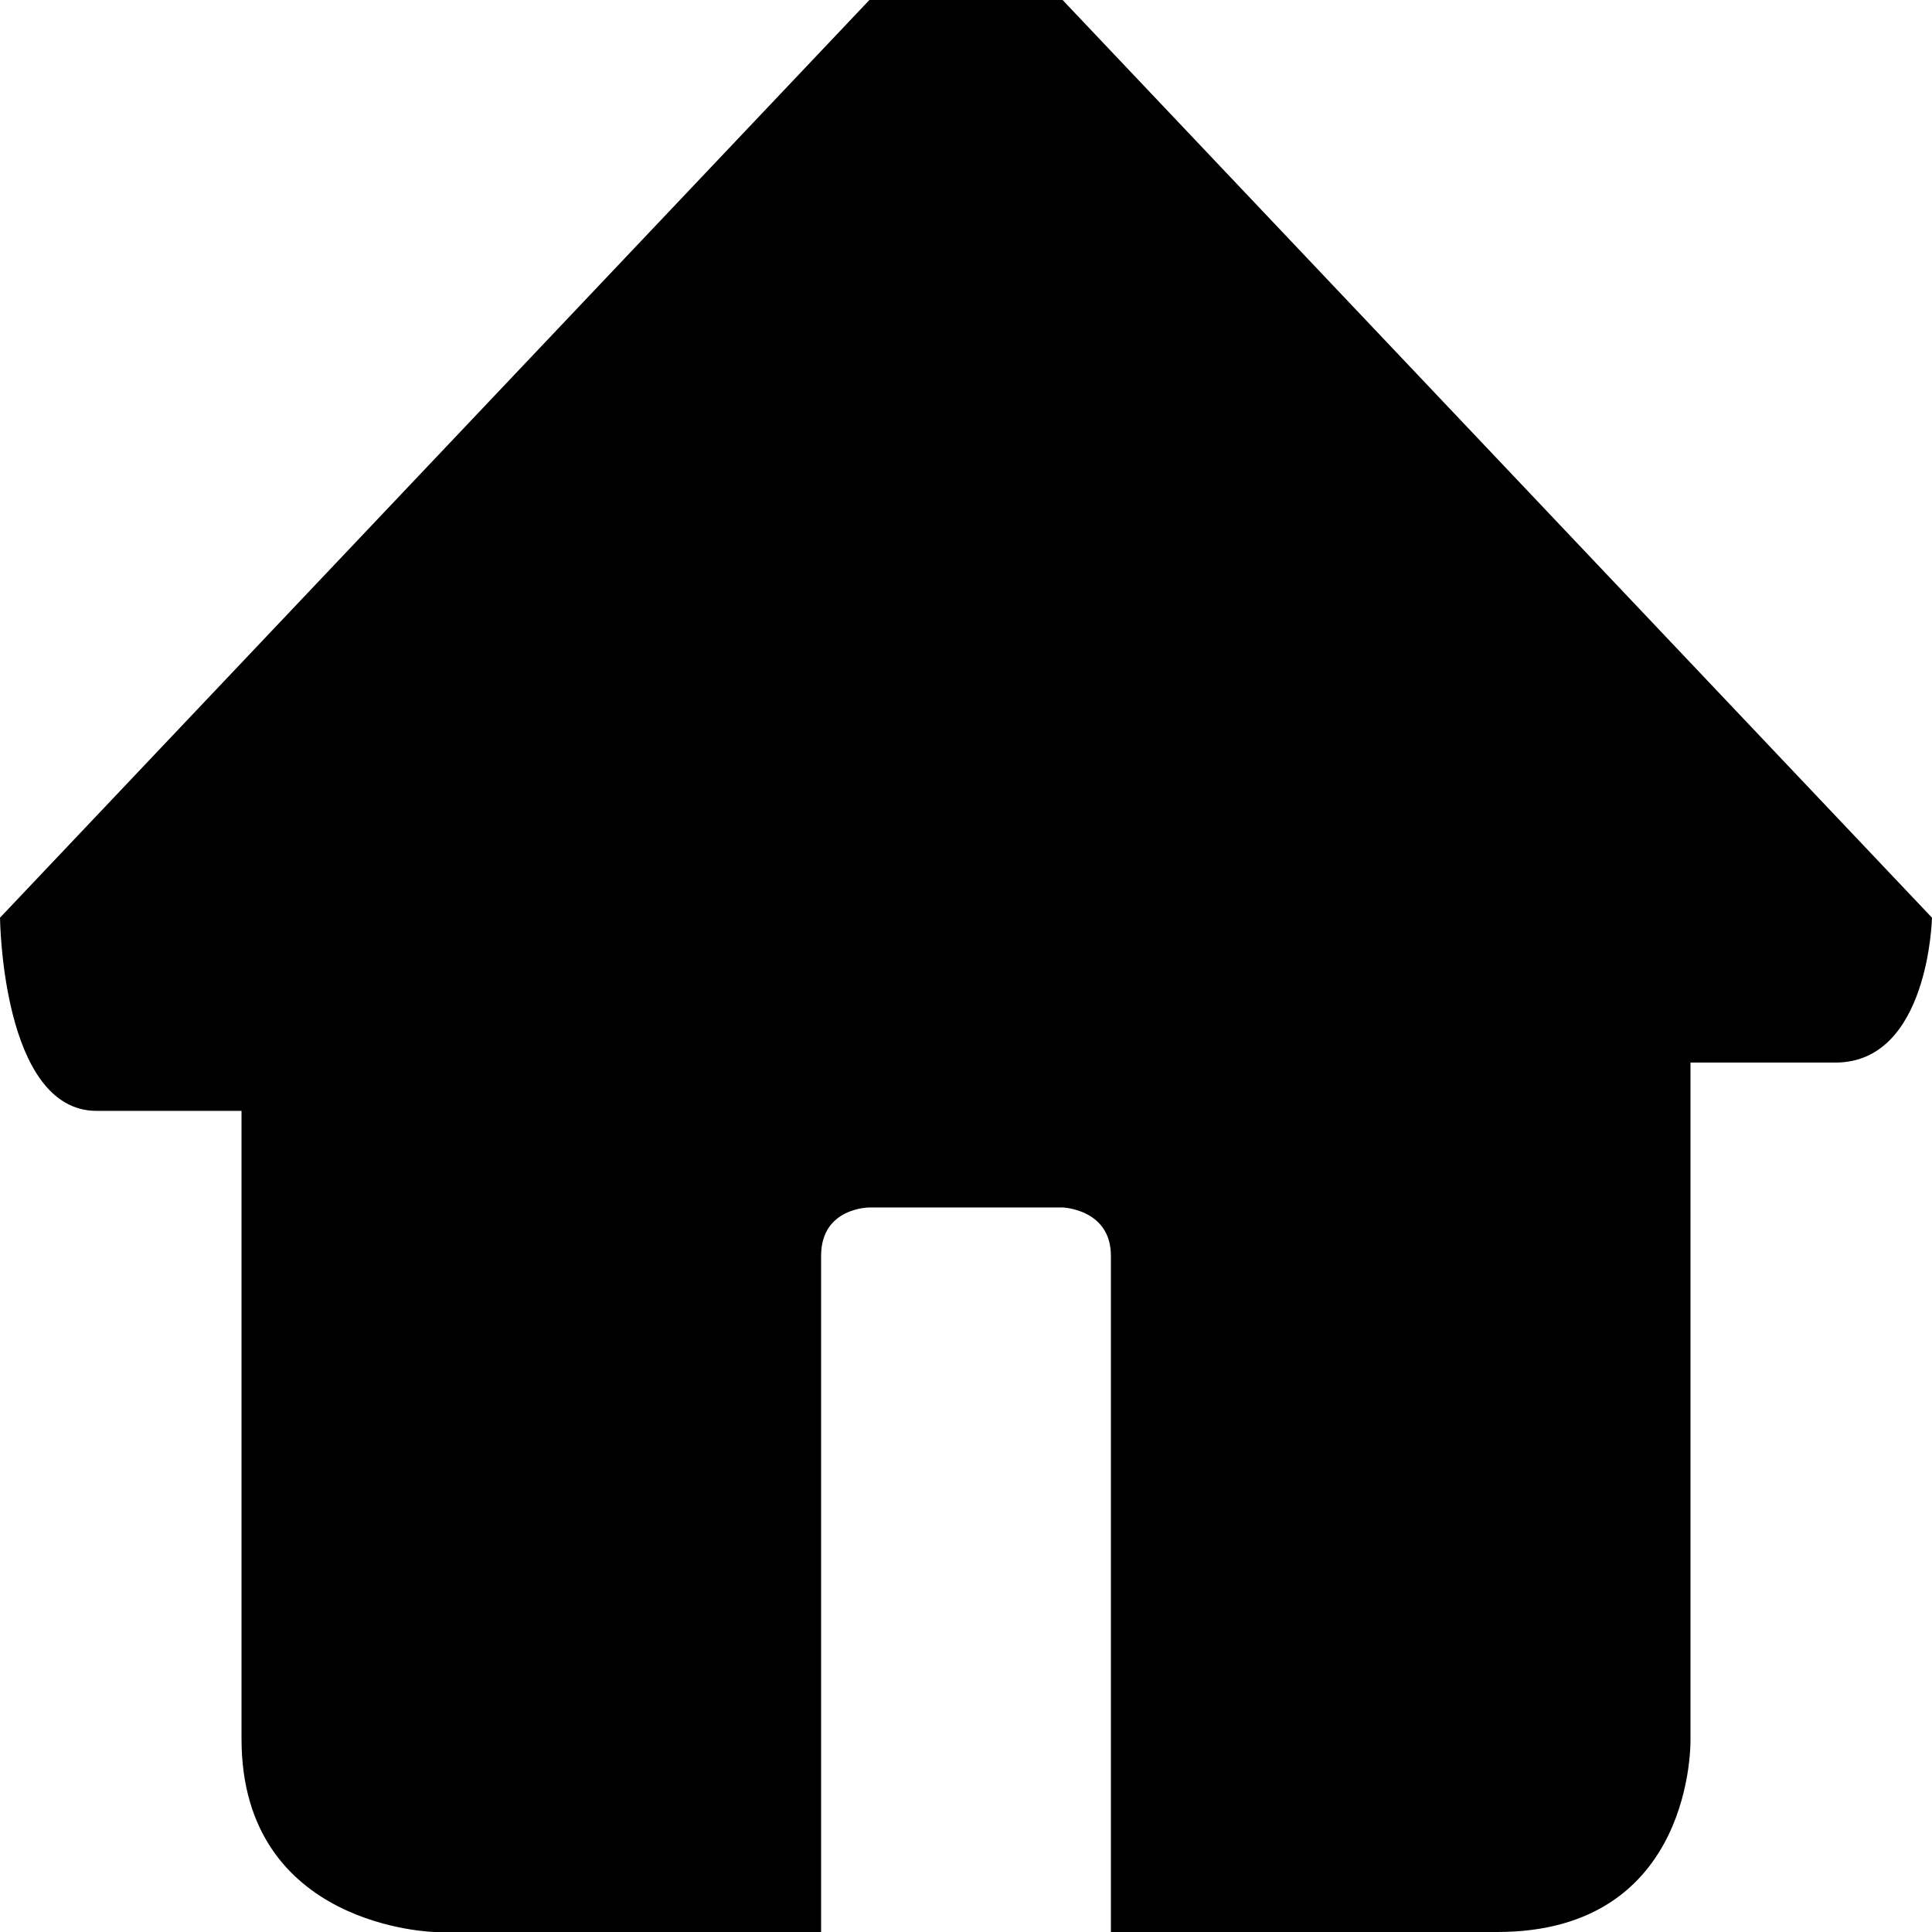
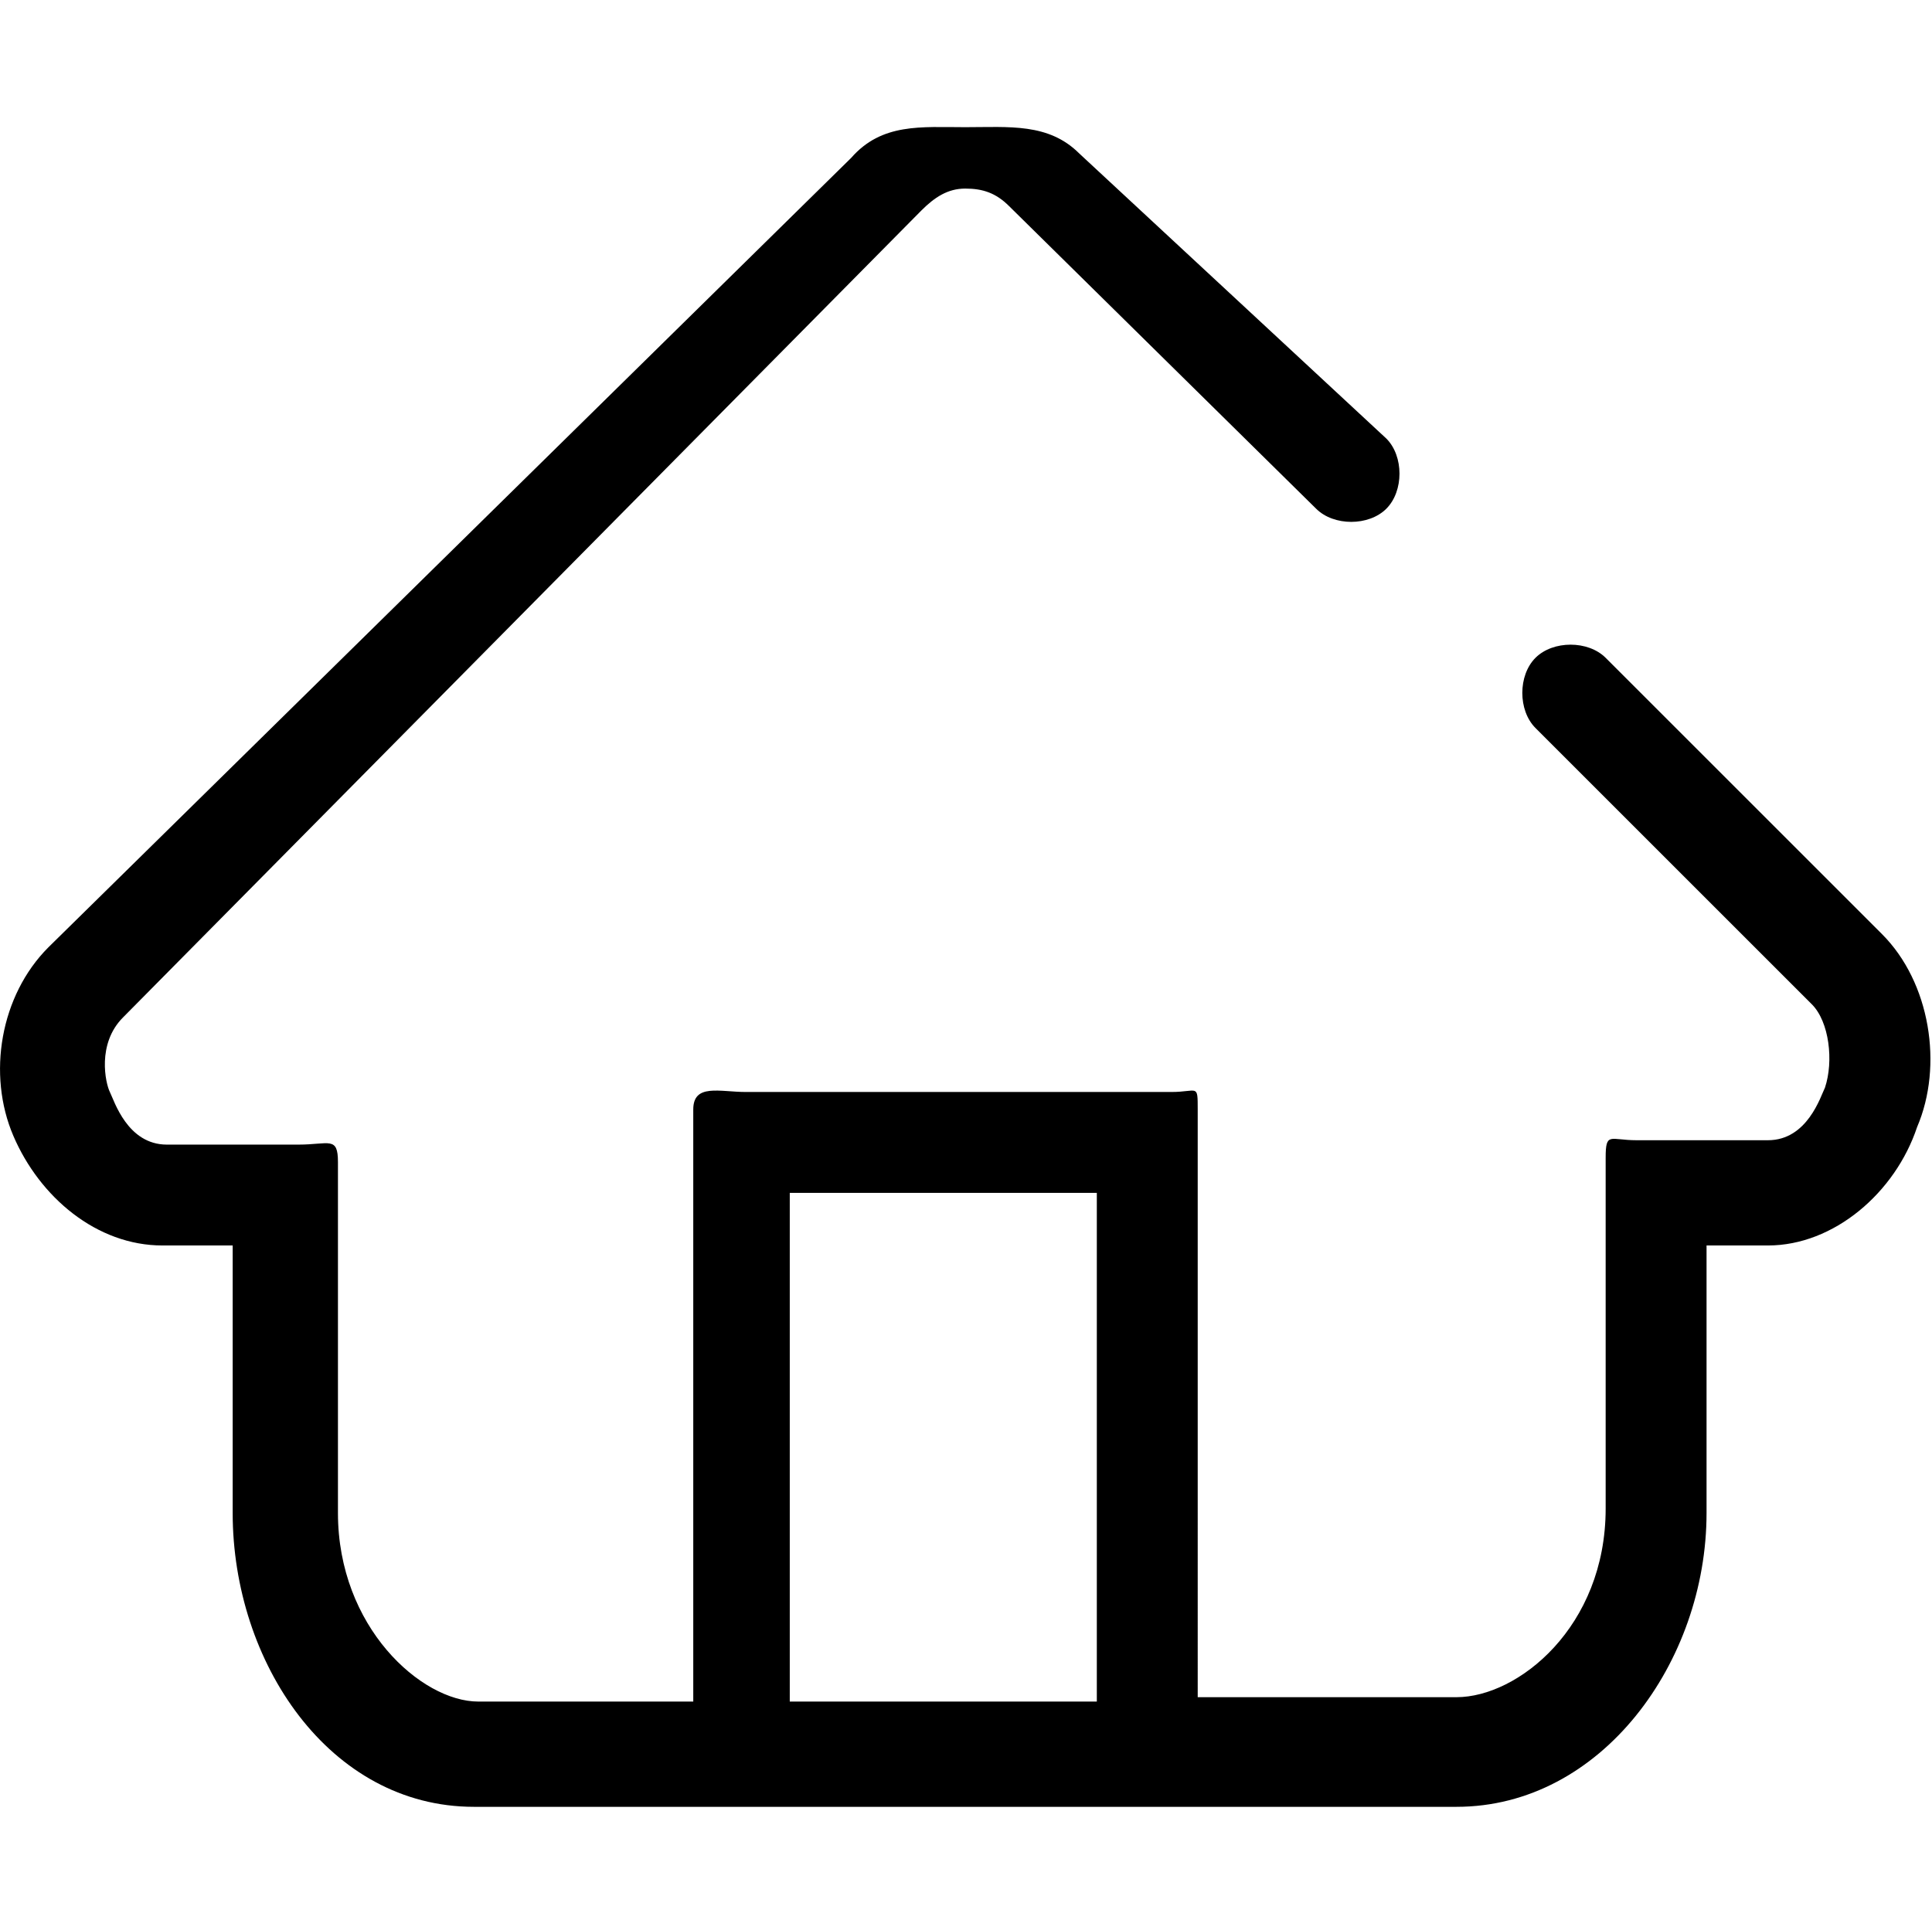
- <svg xmlns="http://www.w3.org/2000/svg" t="1526283460904" class="icon" style="" viewBox="0 0 1024 1024" version="1.1" p-id="3665" width="128" height="128">
-   <defs>
-     <style type="text/css" />
-   </defs>
-   <path d="M563.197 0 460.803 0 0.012 486.388c0 0 0.901 102.396 51.2 102.396s76.797 0 76.797 0 0 232.496 0 332.817c0 100.301 102.397 102.399 102.397 102.399l204.797 0c0 0 0-272.42 0-358.417 0-25.647 25.6-25.6 25.6-25.6l102.395 0c0 0 25.601 0.852 25.601 25.6 0 92.199 0 358.417 0 358.417s99.647 0 204.795 0c105.147 0 102.398-102.399 102.398-102.399L895.993 563.185c0 0 27.199 0 76.799 0 49.597 0 51.196-76.796 51.196-76.796L563.197 0z" p-id="3666" />
+ <svg xmlns="http://www.w3.org/2000/svg" class="icon" width="200px" height="199.80px" viewBox="0 0 1025 1024" version="1.1">
+   <path d="M998.489 495.709l-146.618-146.618c-9.309-9.309-27.927-9.309-37.236 0-9.309 9.309-9.309 27.927 0 37.236l146.618 146.618c9.309 9.309 11.636 30.255 6.982 44.218-2.327 4.655-9.309 27.927-30.255 27.927l-69.818 0c-13.964 0-16.291-4.655-16.291 9.309l0 186.182c0 62.836-46.545 100.073-79.127 100.073l-137.309 0L635.434 588.8c0-13.964 0-9.309-13.964-9.309l-225.745 0c-13.964 0-27.927-4.655-27.927 9.309l0 314.182-114.036 0c-30.255 0-74.473-39.564-74.473-100.073l0-186.182c0-13.964-4.655-9.309-20.945-9.309l-69.818 0c-20.945 0-27.927-23.273-30.255-27.927-2.327-4.655-6.982-25.6 6.982-39.564L488.816 111.709c6.982-6.982 13.964-11.636 23.273-11.636 9.309 0 16.291 2.327 23.273 9.309l162.909 160.582c9.309 9.309 27.927 9.309 37.236 0 9.309-9.309 9.309-27.927 0-37.236l-162.909-151.273C556.307 65.164 535.361 67.491 512.089 67.491c0 0 0 0 0 0-23.273 0-44.218-2.327-60.509 16.291l-425.891 418.909c-25.6 25.6-32.582 67.491-18.618 100.073 13.964 32.582 44.218 58.182 79.127 58.182l37.236 0 0 141.964c0 79.127 51.2 155.927 128 155.927l521.309 0c76.8 0 132.655-76.8 132.655-155.927l0-141.964 32.582 0c34.909 0 67.491-27.927 79.127-62.836C1031.071 565.527 1024.089 521.309 998.489 495.709zM418.998 633.018 581.907 633.018l0 269.964L418.998 902.982 418.998 633.018z" />
</svg>
